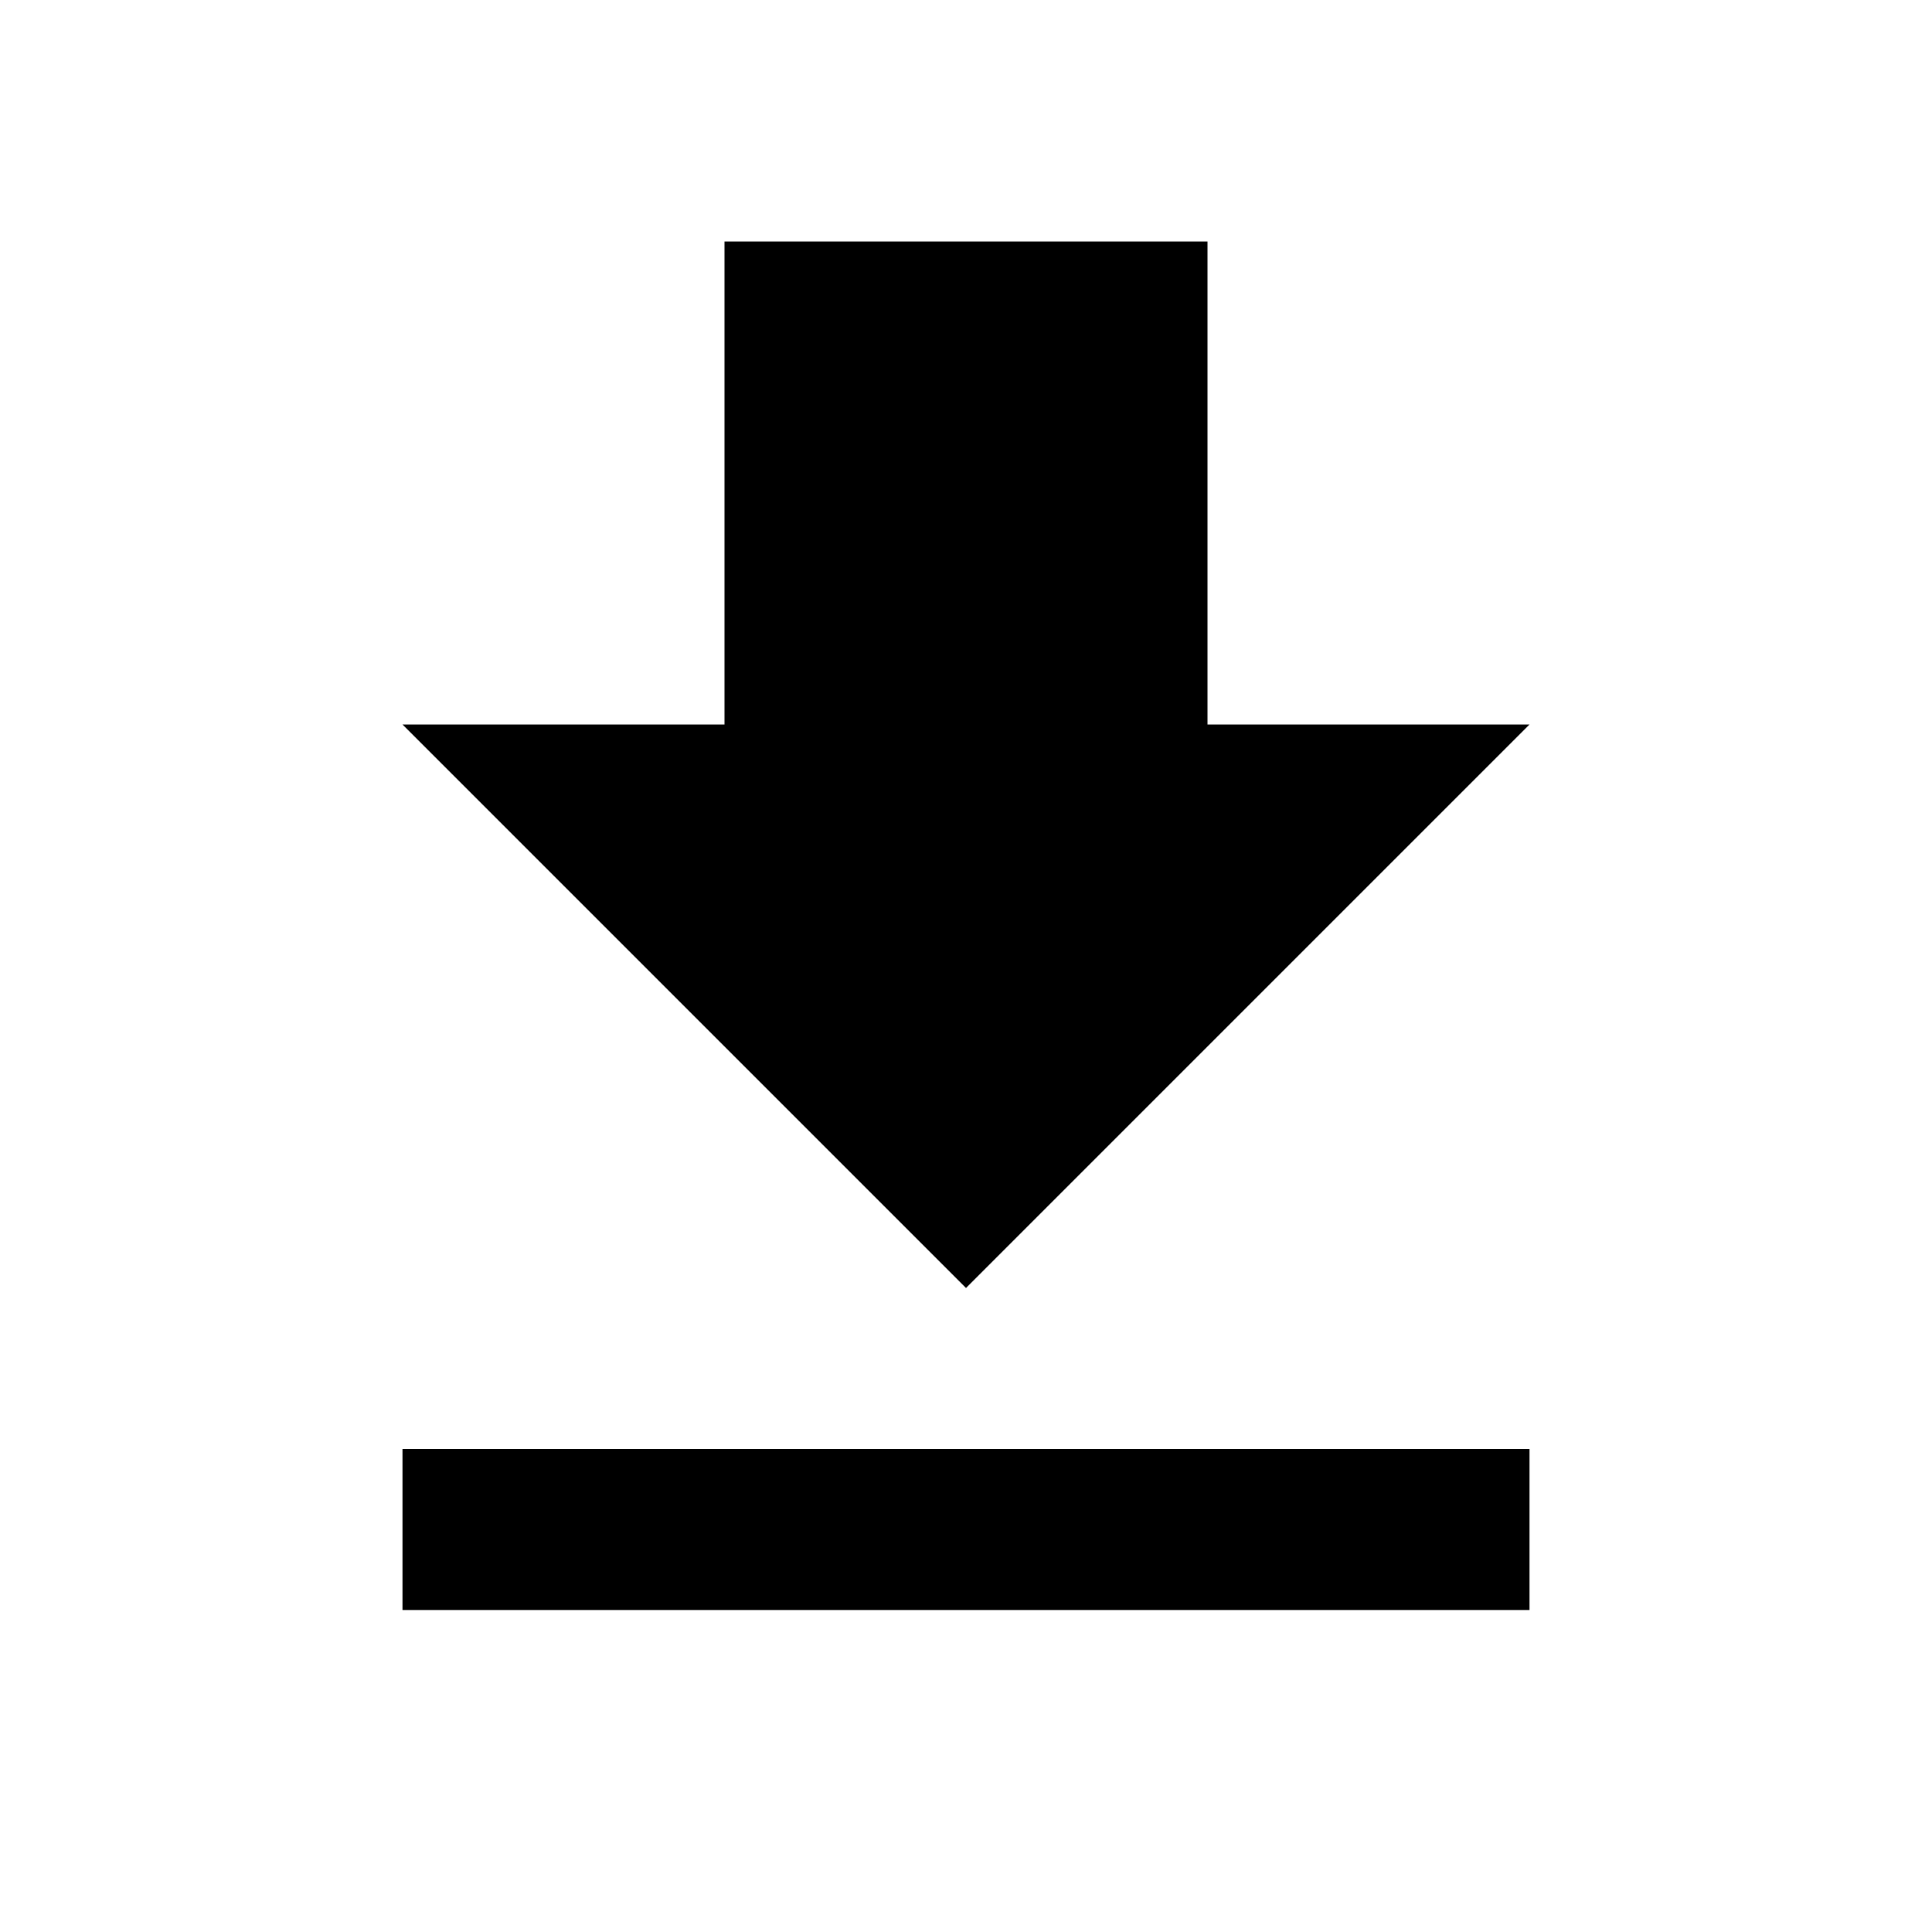
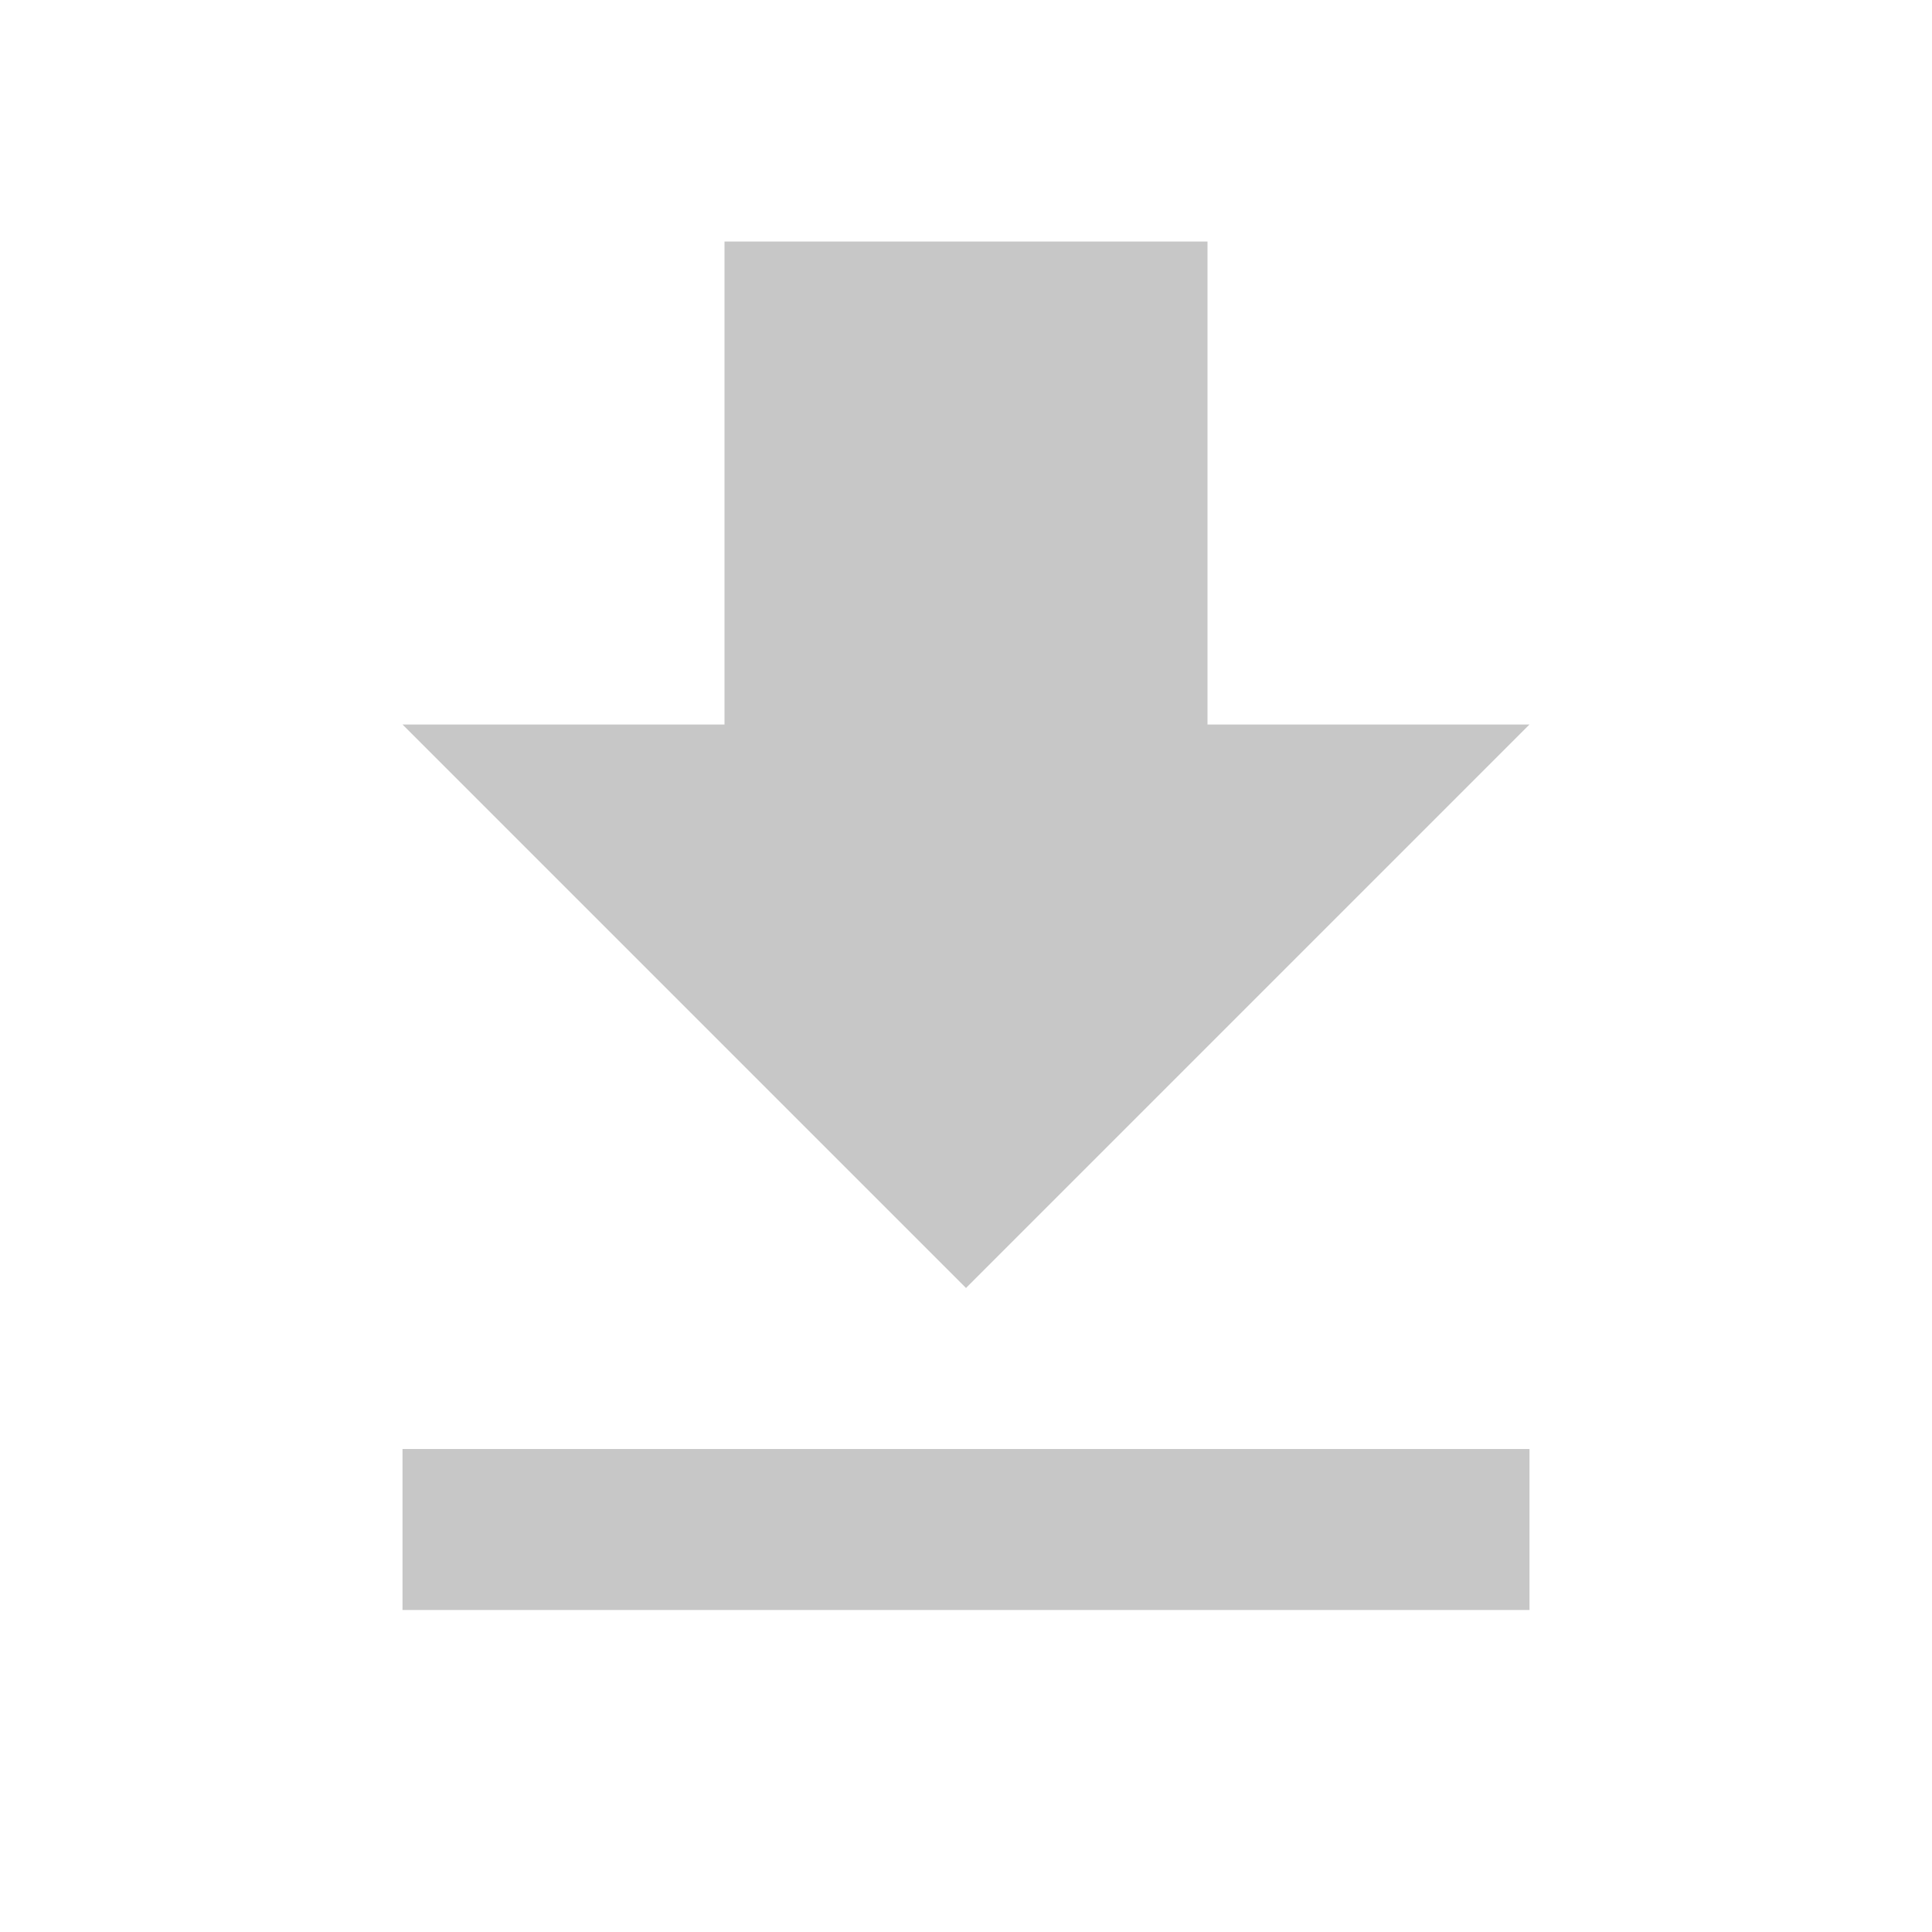
<svg xmlns="http://www.w3.org/2000/svg" viewBox="0 0 24 24" id="vector">
-   <path id="path_1" d="M 19 9 L 15 9 L 15 3 L 9 3 L 9 9 L 5 9 L 12 16 L 19 9 Z M 5 18 L 5 20 L 19 20 L 19 18 L 5 18 Z" fill="#000000" />
+   <path id="path_1" d="M 19 9 L 15 9 L 15 3 L 9 3 L 9 9 L 5 9 L 12 16 L 19 9 Z M 5 18 L 5 20 L 19 20 L 19 18 L 5 18 Z" fill="#c7c7c7" />
</svg>
